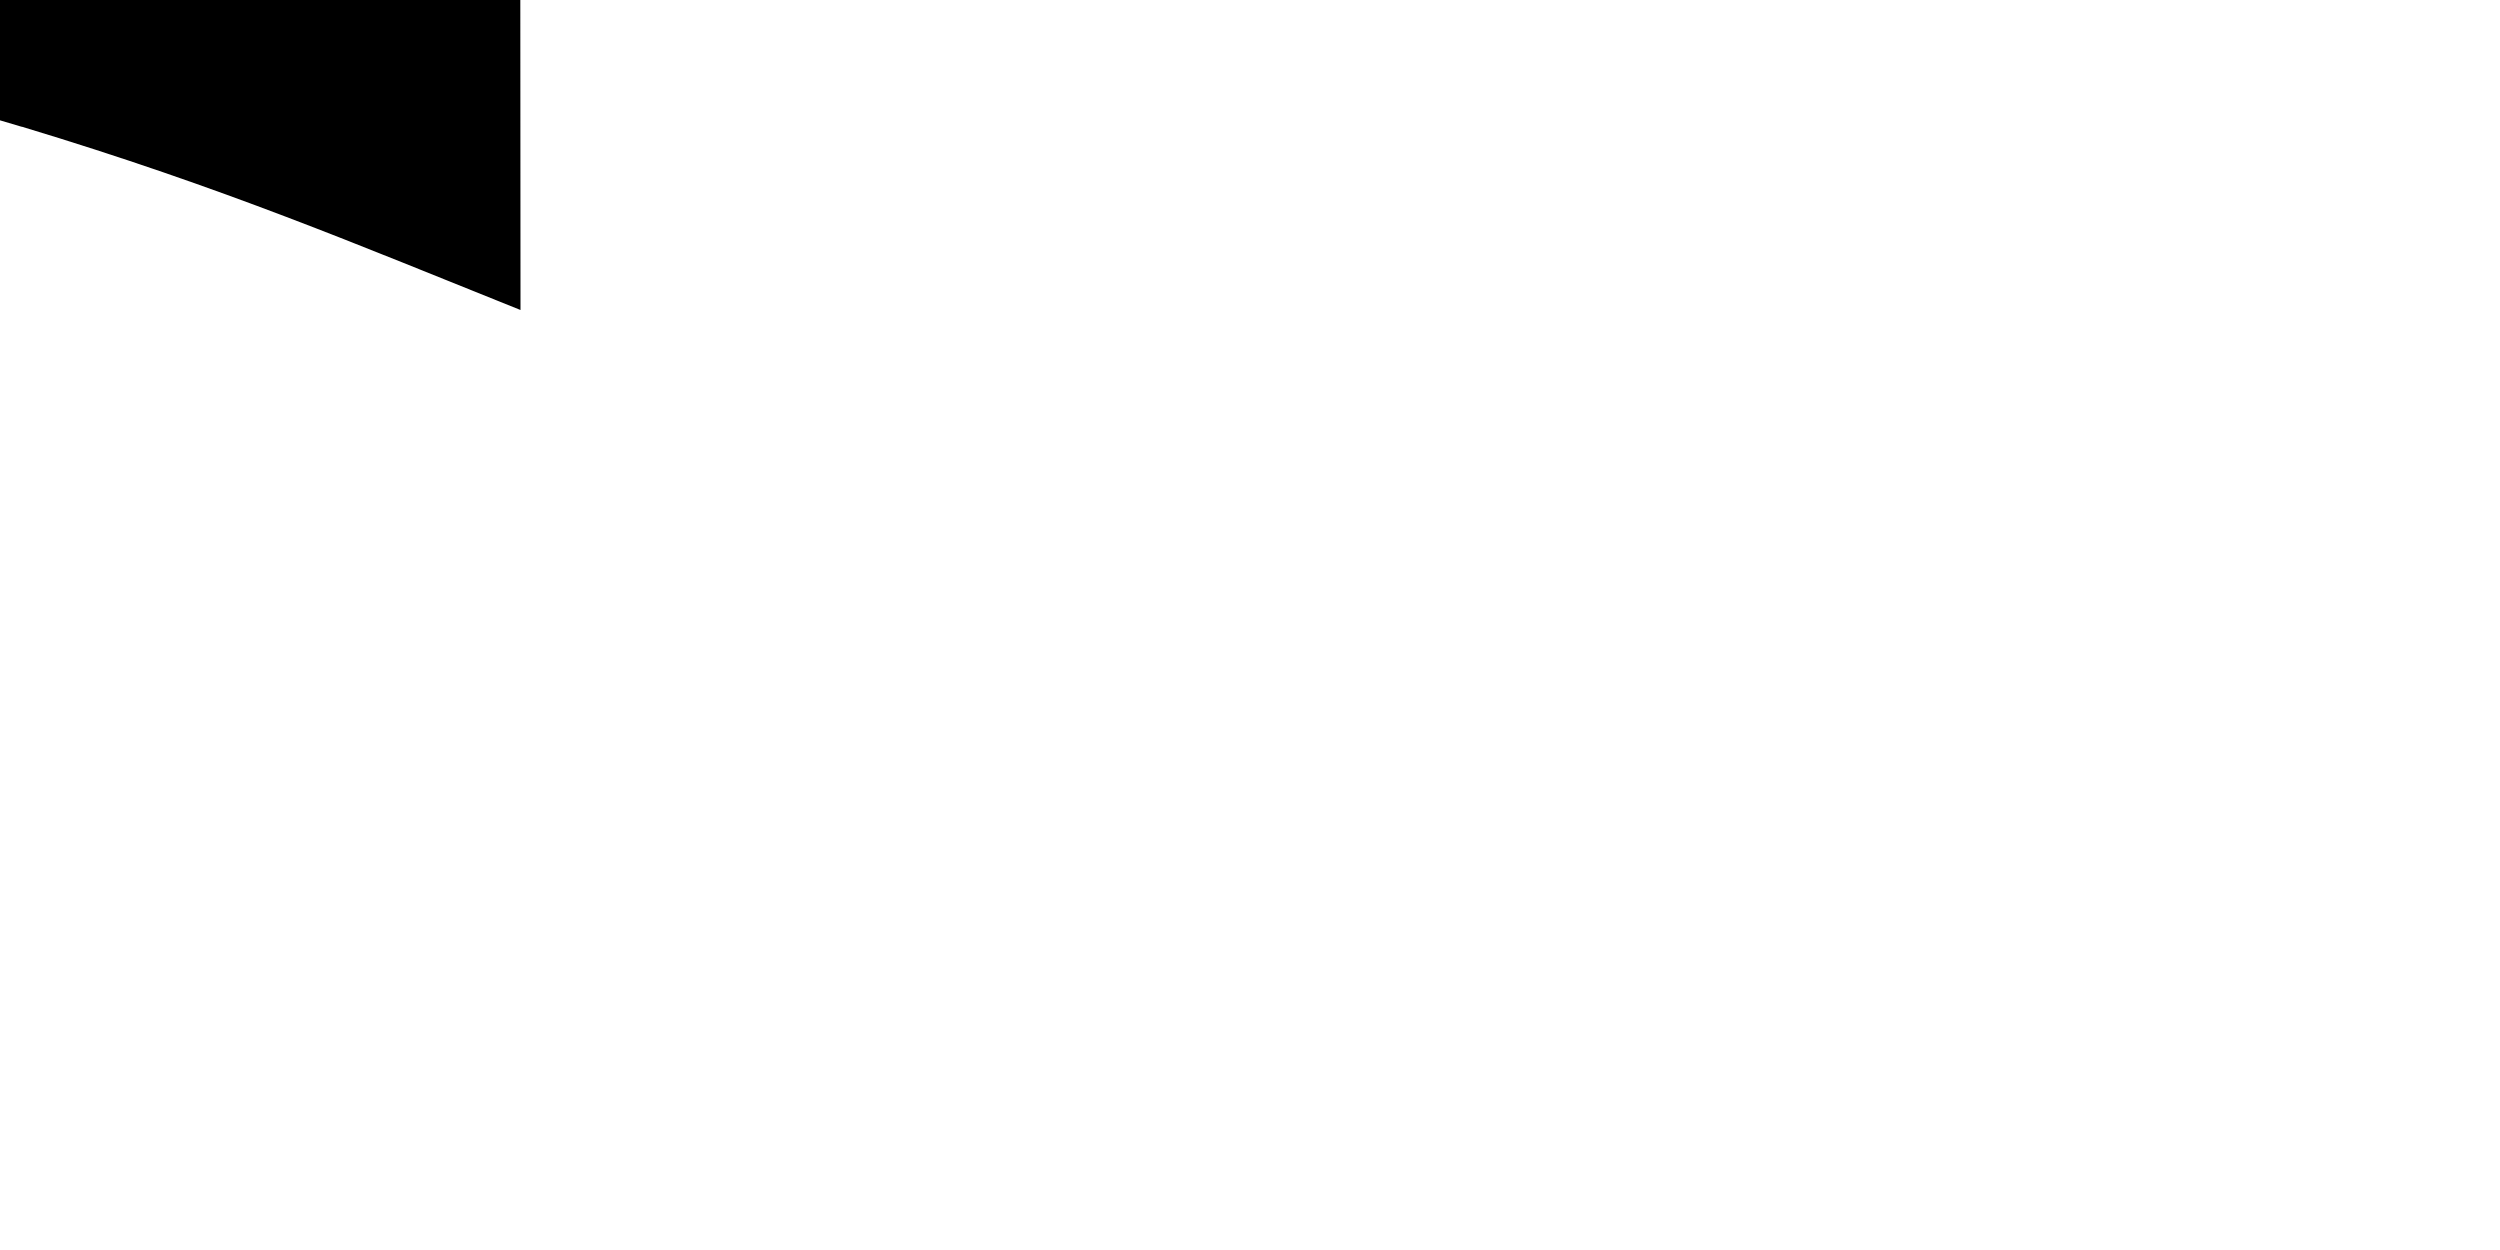
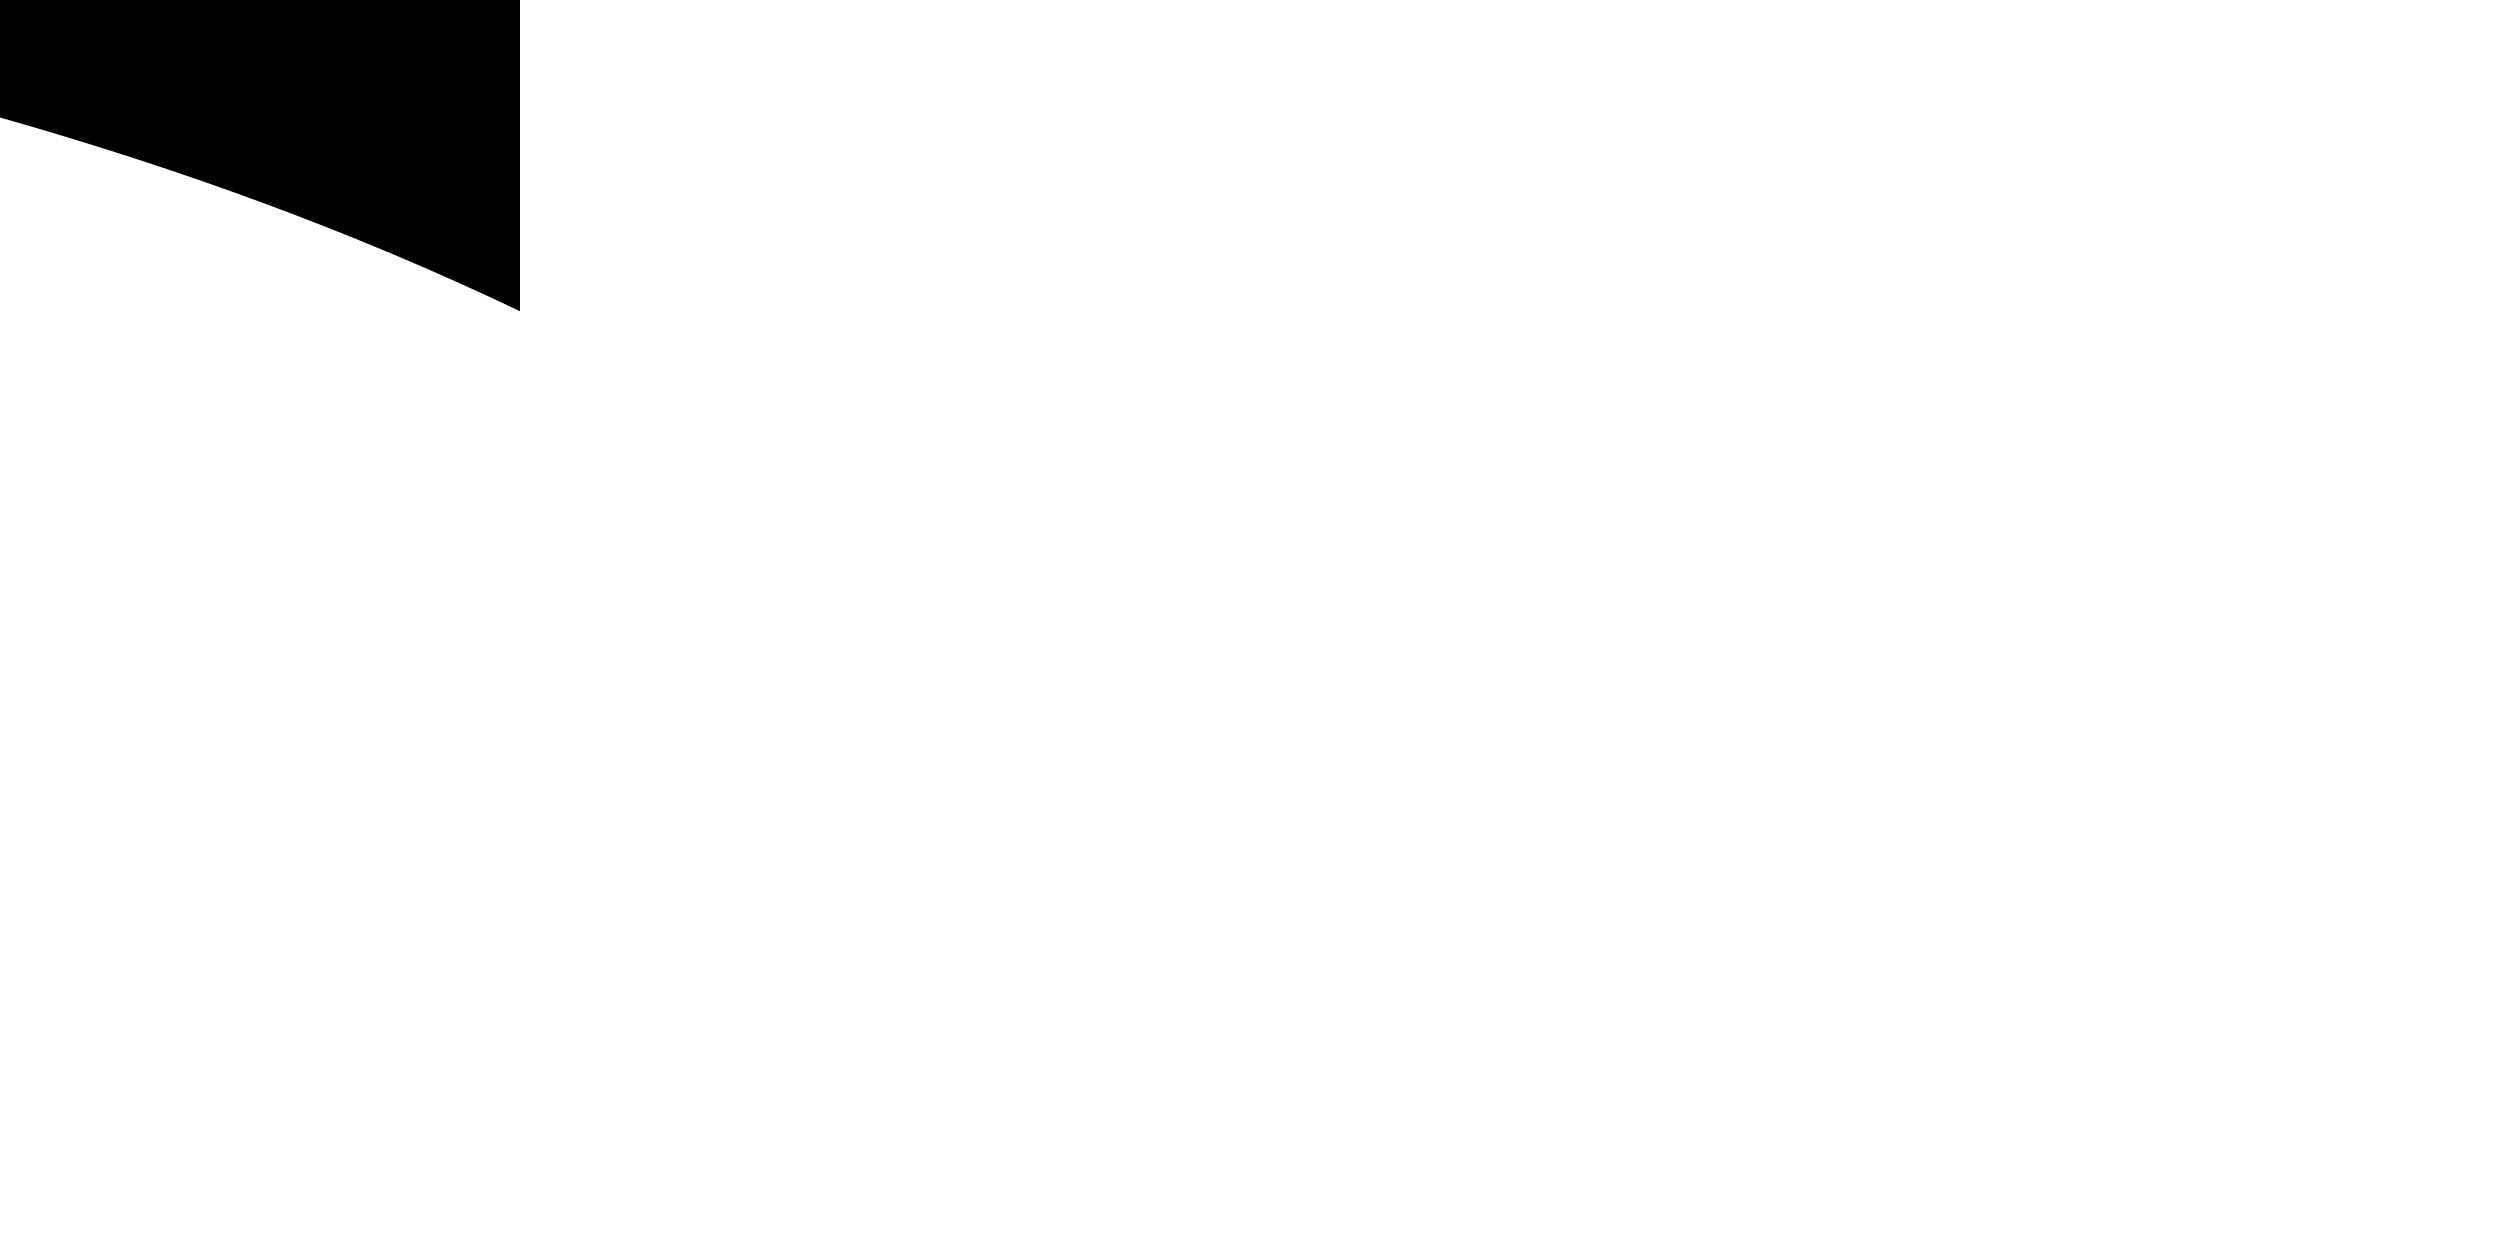
<svg xmlns="http://www.w3.org/2000/svg" width="20" height="10">
-   <path d="M.176 1.014c1.628.492 2.682.943 3.988 1.466l-.003-4.96c-.468.223-2.36.977-3.988 1.469-1.74.525-3.314.885-4.337 1.011 1.023.131 2.6.491 4.337 1.014" style="fill-rule:evenodd;stroke-width:0pt" />
+   <path d="m4.16 2.49c-2.7-1.29-5.5-1.98-8.33-2.49 2.83-0.514 5.63-1.21 8.33-2.49z" style="fill-rule:evenodd;stroke-width:0pt" />
</svg>
